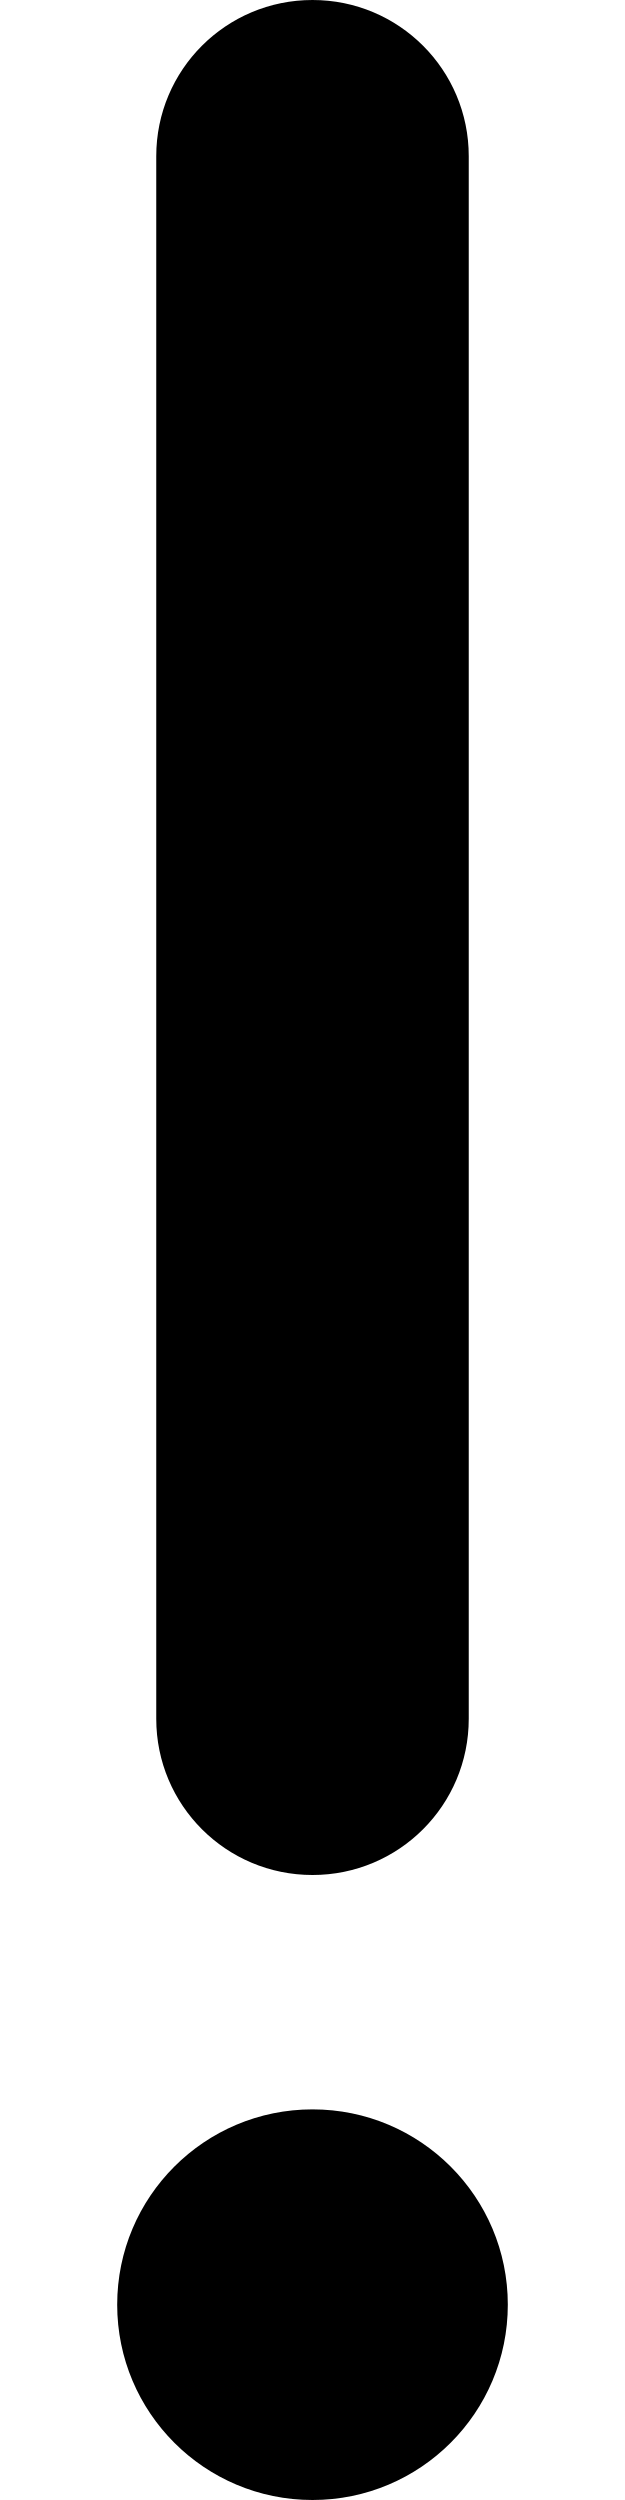
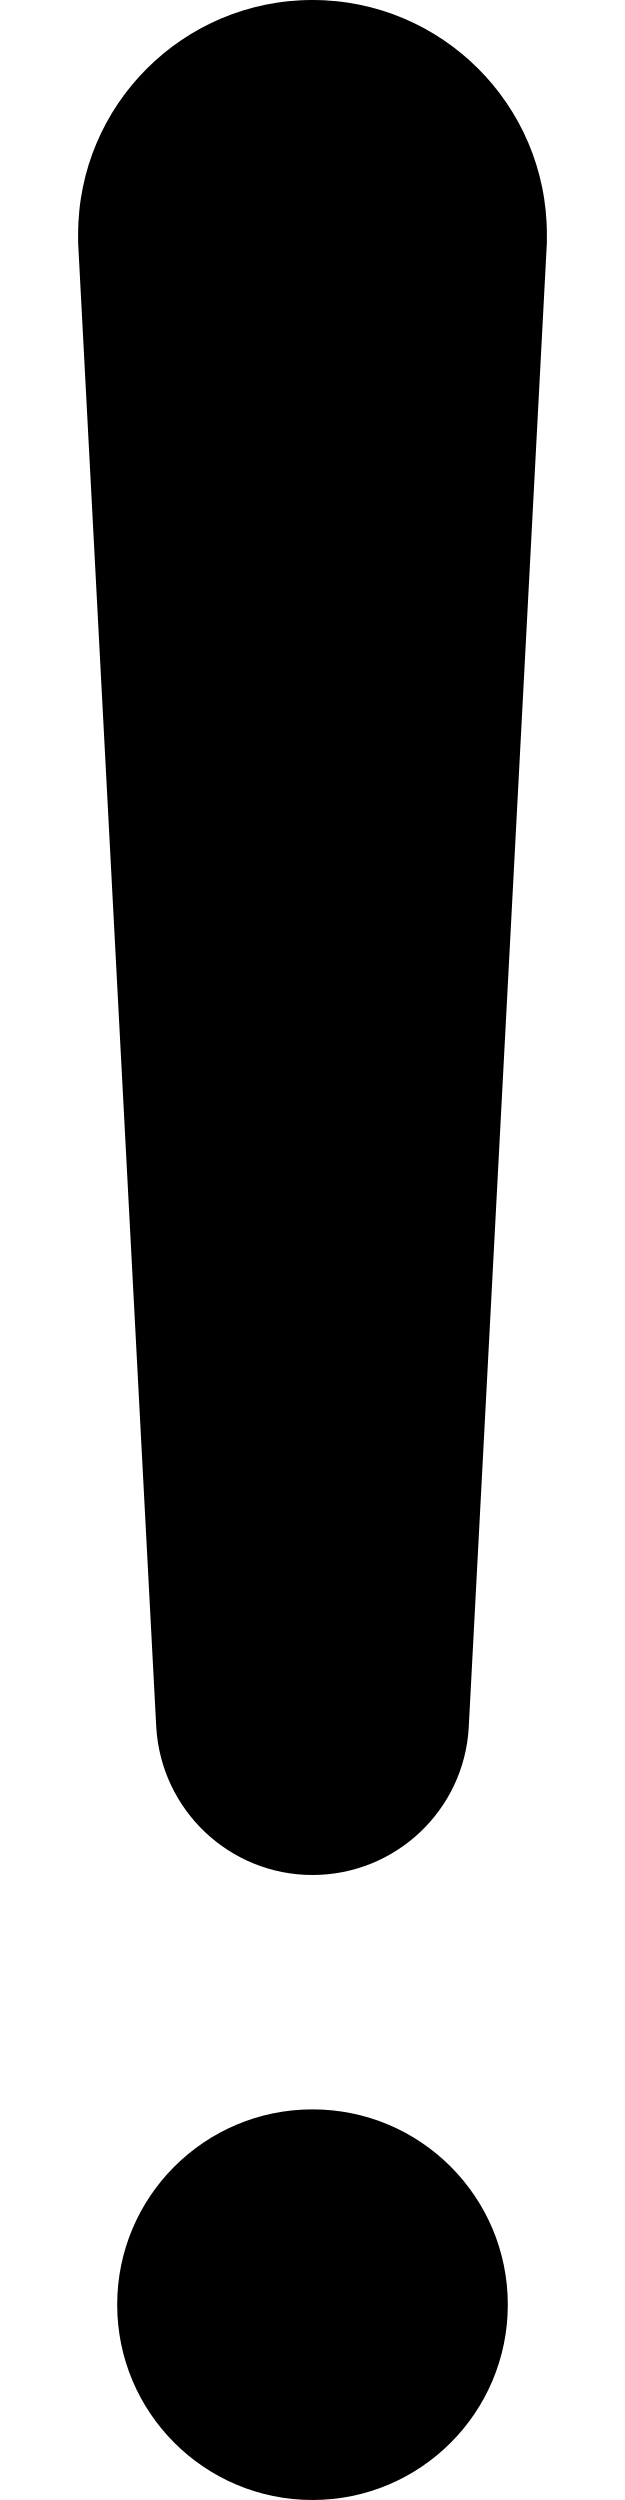
<svg xmlns="http://www.w3.org/2000/svg" viewBox="0 0 128 512">
-   <path fill="currentColor" d="M96 32C96 14.3 81.7 0 64 0S32 14.3 32 32l0 320c0 17.7 14.3 32 32 32s32-14.3 32-32L96 32zM64 512c22.1 0 40-17.9 40-40s-17.9-40-40-40-40 17.9-40 40 17.9 40 40 40z" />
+   <path fill="currentColor" d="M64 432c22.1 0 40 17.9 40 40s-17.9 40-40 40-40-17.9-40-40c0-22.1 17.9-40 40-40zM64 0c26.5 0 48 21.5 48 48 0 .6 0 1.1 0 1.7l-16 304c-.9 17-15 30.3-32 30.3S33 370.7 32 353.7L16 49.7c0-.6 0-1.1 0-1.7 0-26.5 21.5-48 48-48z" />
</svg>
